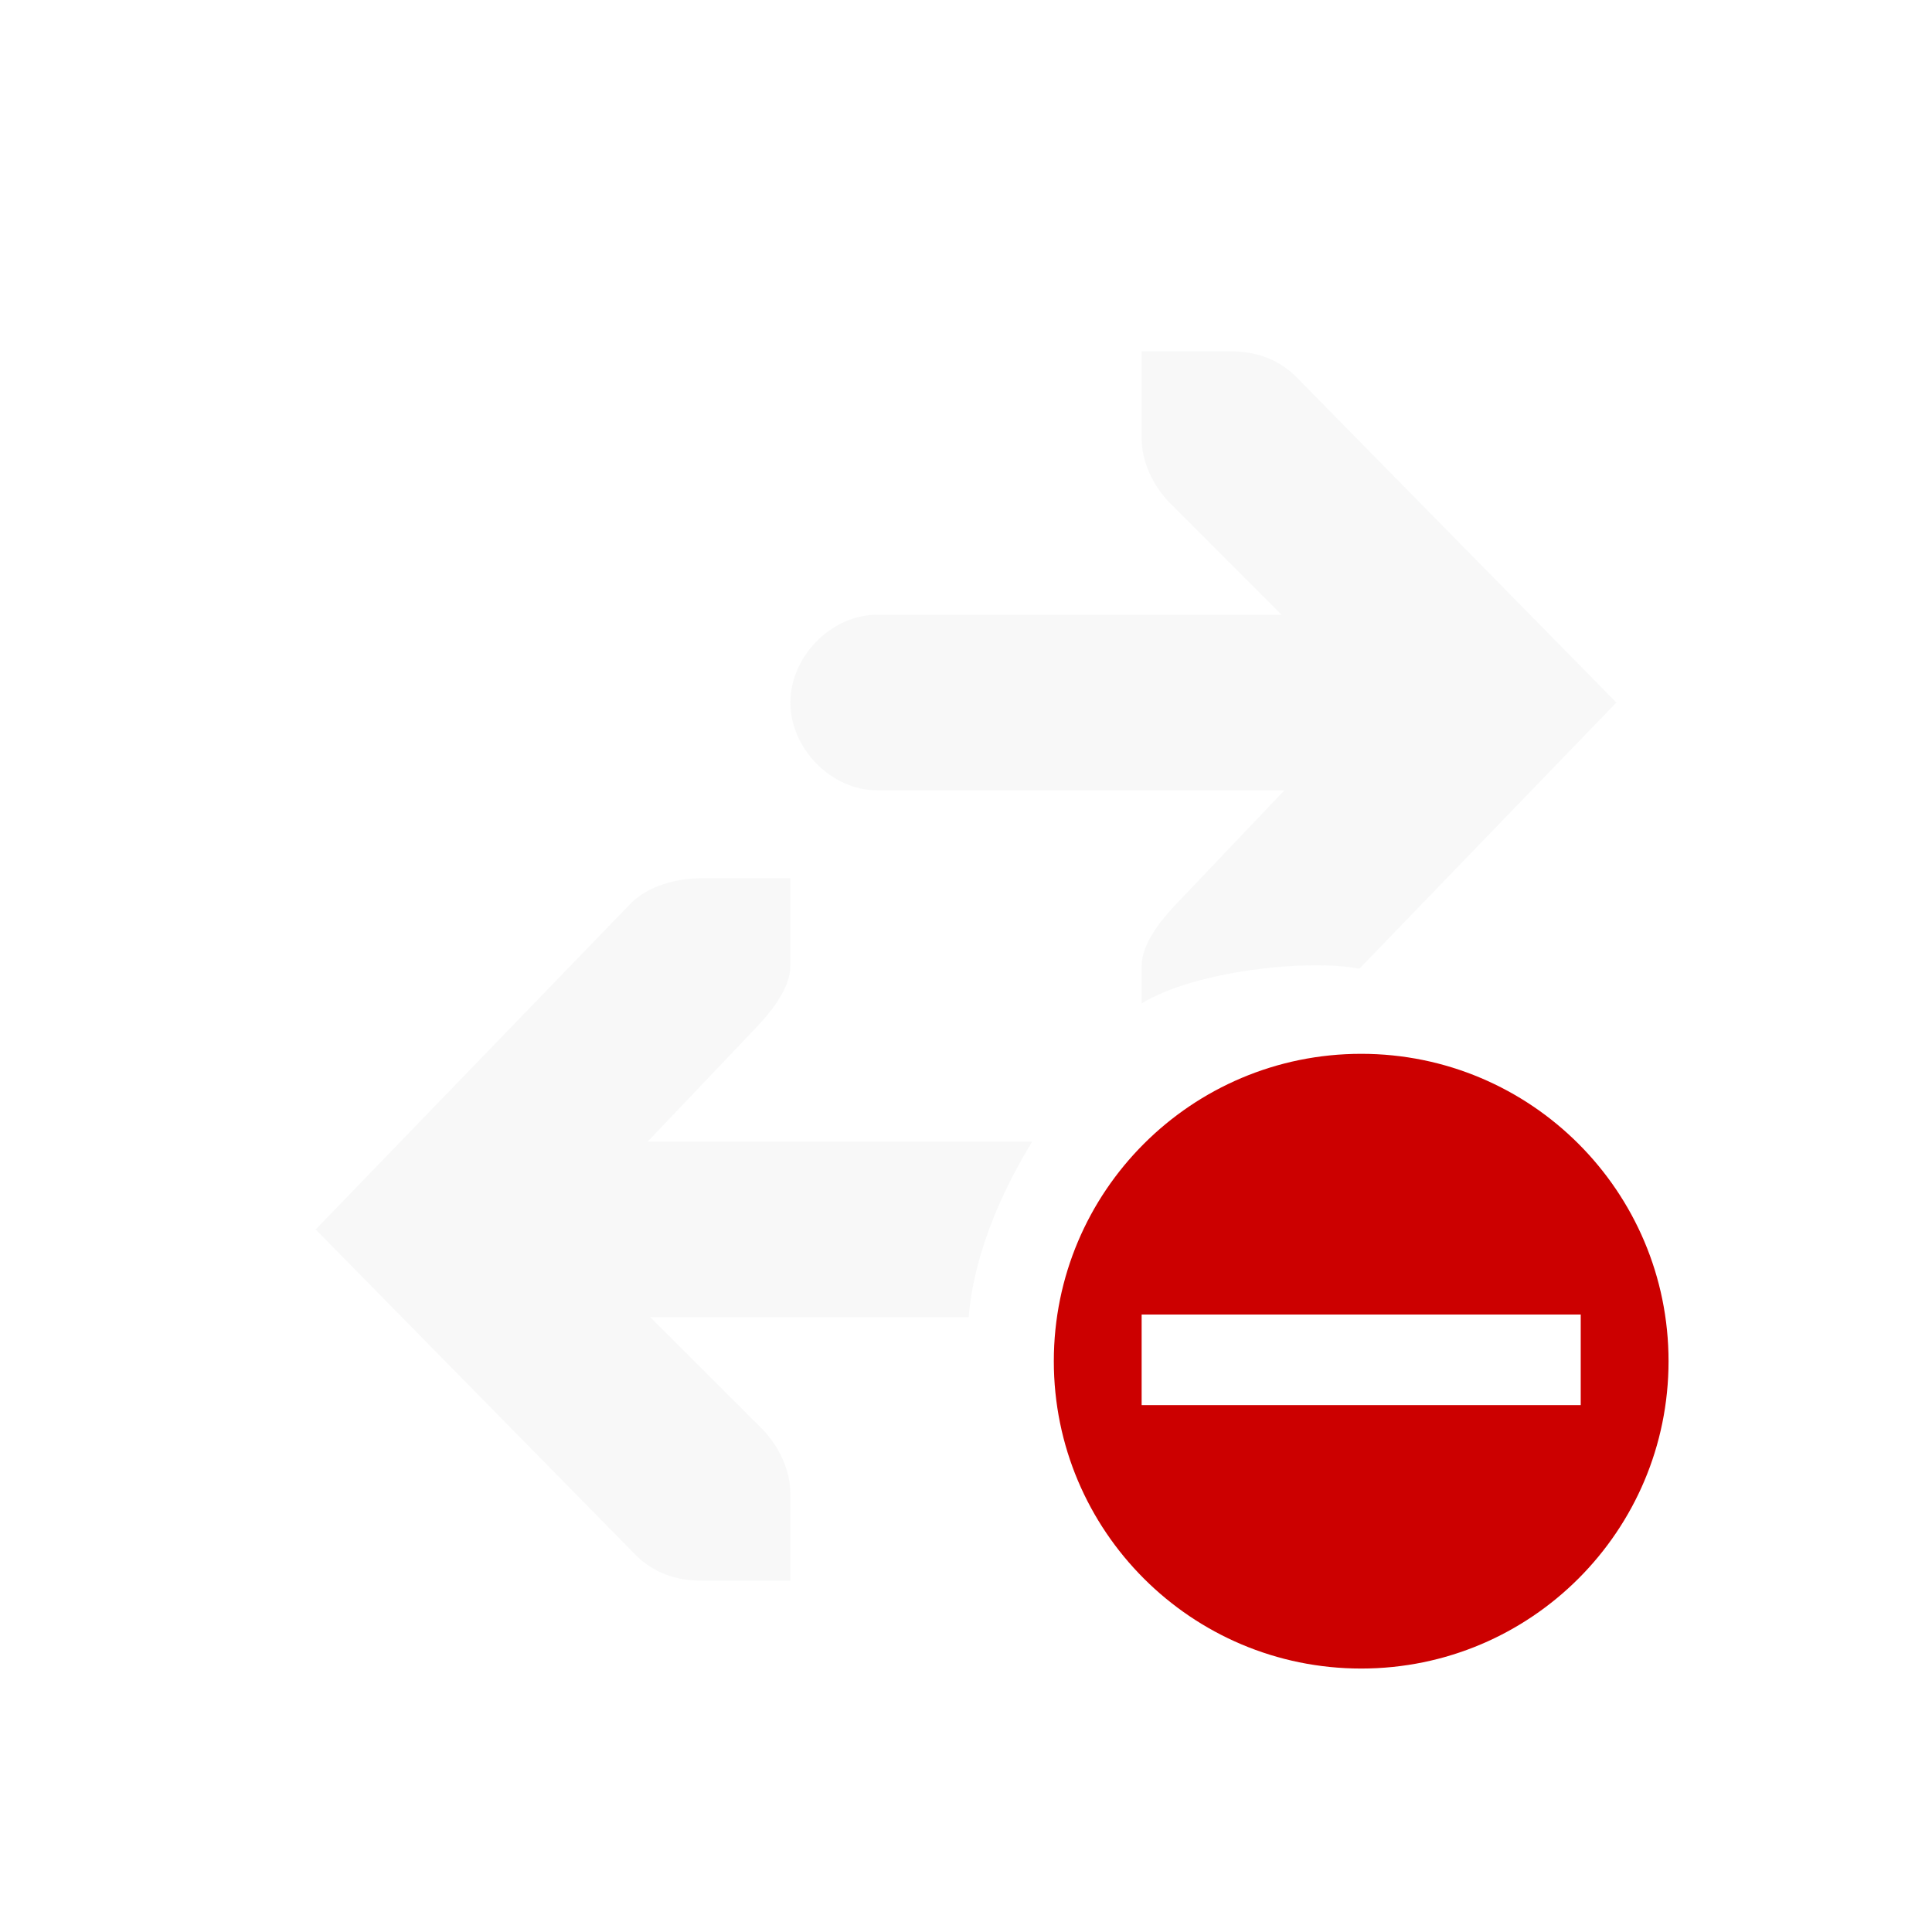
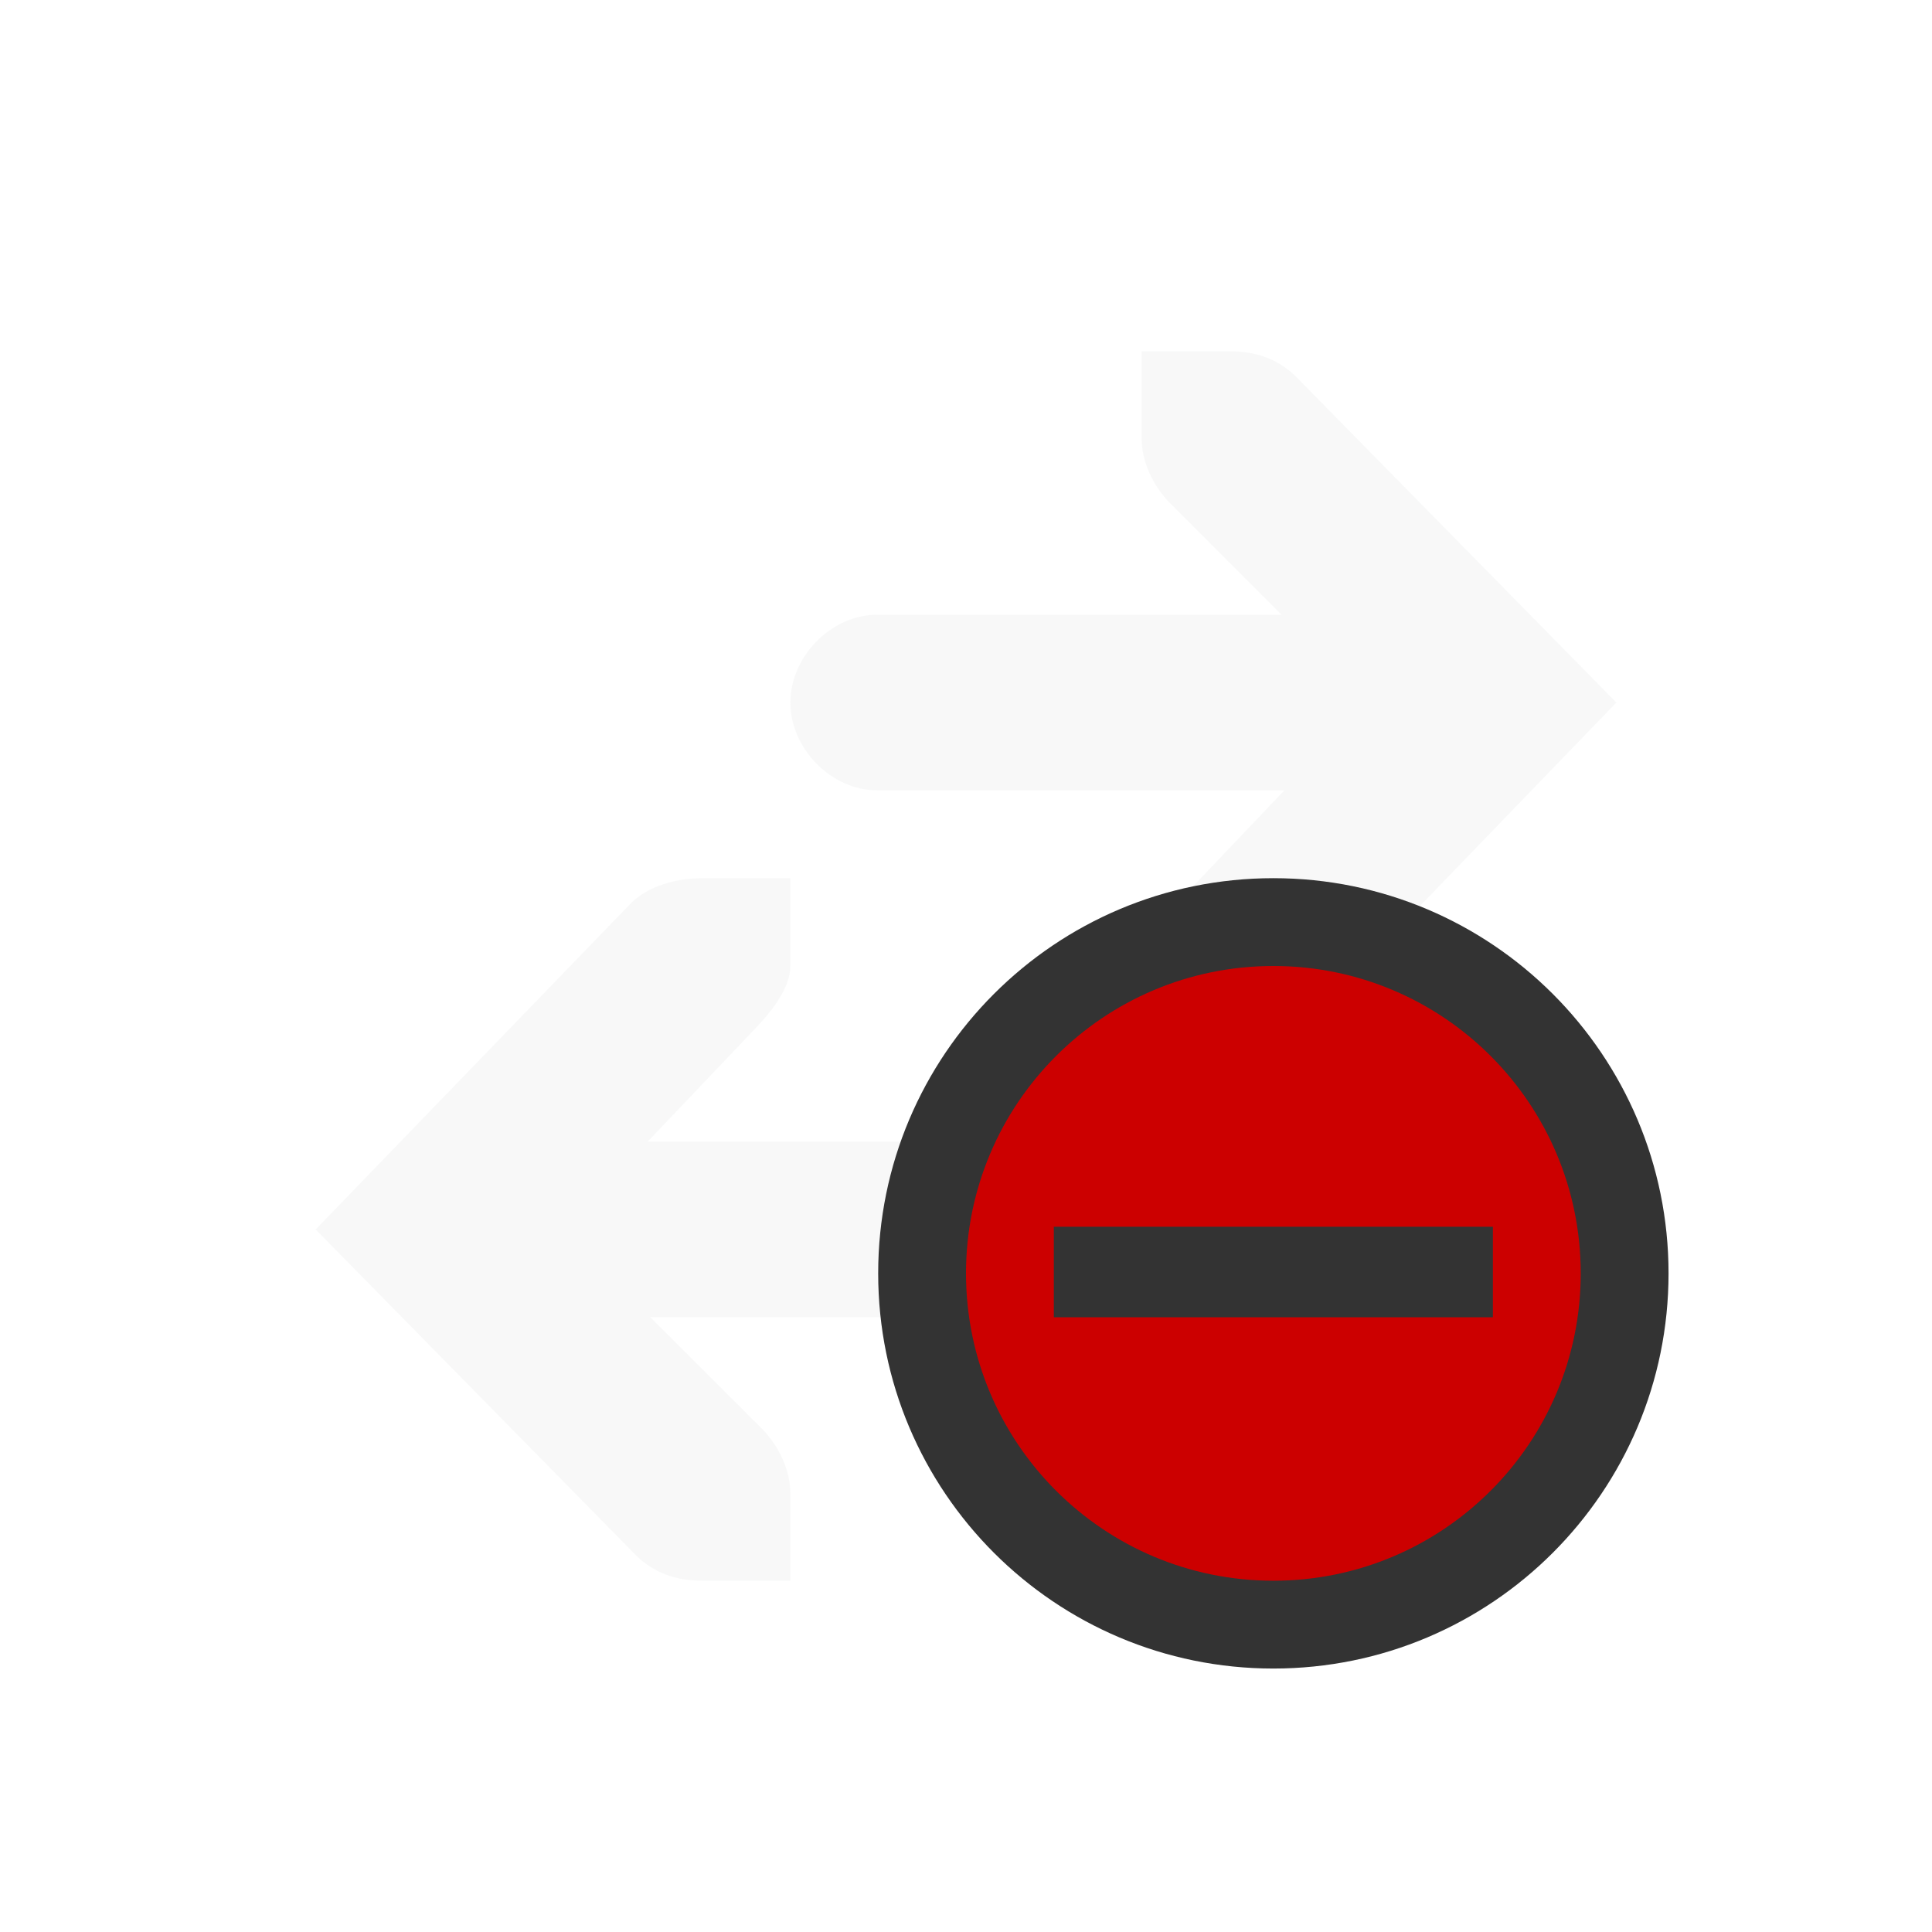
- <svg xmlns="http://www.w3.org/2000/svg" viewBox="-3 -3 22 22">
-   <path style="line-height:normal;-inkscape-font-specification:Sans;text-indent:0;text-align:start;text-decoration-line:none;text-transform:none;marker:none" d="M5 7c-.31 0-.615.09-.812.281L.594 11l3.656 3.719c.198.19.44.281.75.281h1v-1c0-.257-.13-.529-.312-.719L4.406 12h3.625c.022-.277.113-1 .723-2H4.375l1.219-1.281C5.777 8.529 6 8.257 6 8V7z" color="#000" font-weight="400" font-family="Sans" overflow="visible" opacity=".5" fill="#f1f2f2" />
-   <path style="marker:none" d="M12.5 9a3.5 3.5 0 1 0 0 7 3.5 3.5 0 0 0 0-7zM10 11.969h5V13h-5z" class="error" color="#f1f2f2" overflow="visible" fill="#c00" />
-   <path style="line-height:normal;-inkscape-font-specification:Sans;text-indent:0;text-align:start;text-decoration-line:none;text-transform:none;marker:none" d="M12.48 8.031L15.406 5 11.75 1.281C11.552 1.091 11.31 1 11 1h-1v1c0 .257.13.529.313.719L11.593 4H7c-.528-.007-1 .472-1 1s.472 1.007 1 1h4.625l-1.219 1.281c-.182.19-.406.462-.406.719v.426c.62-.377 1.909-.507 2.48-.395z" color="#000" font-weight="400" font-family="Sans" overflow="visible" opacity=".5" fill="#f1f2f2" />
+ <svg xmlns="http://www.w3.org/2000/svg" version="1.1" viewBox="-3 -3 22 22">
+   <path opacity=".5" style="text-decoration-line:none;text-transform:none;text-indent:0" font-family="Sans" d="m5 7c-0.31 0-0.615 0.09-0.812 0.281l-3.594 3.719 3.656 3.719c0.198 0.19 0.44 0.281 0.75 0.281h1v-1c0-0.257-0.13-0.529-0.312-0.719l-1.282-1.281h3.625c0.022-0.277 0.113-1 0.723-2h-4.379l1.219-1.281c0.183-0.19 0.406-0.462 0.406-0.719v-1z" overflow="visible" font-weight="400" fill="#f1f2f2" />
+   <path opacity=".5" style="text-decoration-line:none;text-transform:none;text-indent:0" font-family="Sans" d="m12.48 8.031l2.926-3.031-3.656-3.719c-0.198-0.19-0.44-0.281-0.75-0.281h-1v1c0 0.257 0.13 0.529 0.313 0.719l1.28 1.281h-4.593c-0.528-0.007-1 0.472-1 1s0.472 1.007 1 1h4.625l-1.219 1.281c-0.182 0.19-0.406 0.462-0.406 0.719v0.426c0.62-0.377 1.909-0.507 2.48-0.395z" overflow="visible" font-weight="400" fill="#f1f2f2" />
+   <circle cx="11.5" cy="11.5" r="4.5" fill="#333" />
+   <path style="color:#f1f2f2" d="m11.5 8a3.5 3.5 0 1 0 0 7 3.5 3.5 0 0 0 0 -7zm-2.5 2.969h5v1.031h-5z" class="error" overflow="visible" fill="#c00" />
</svg>
